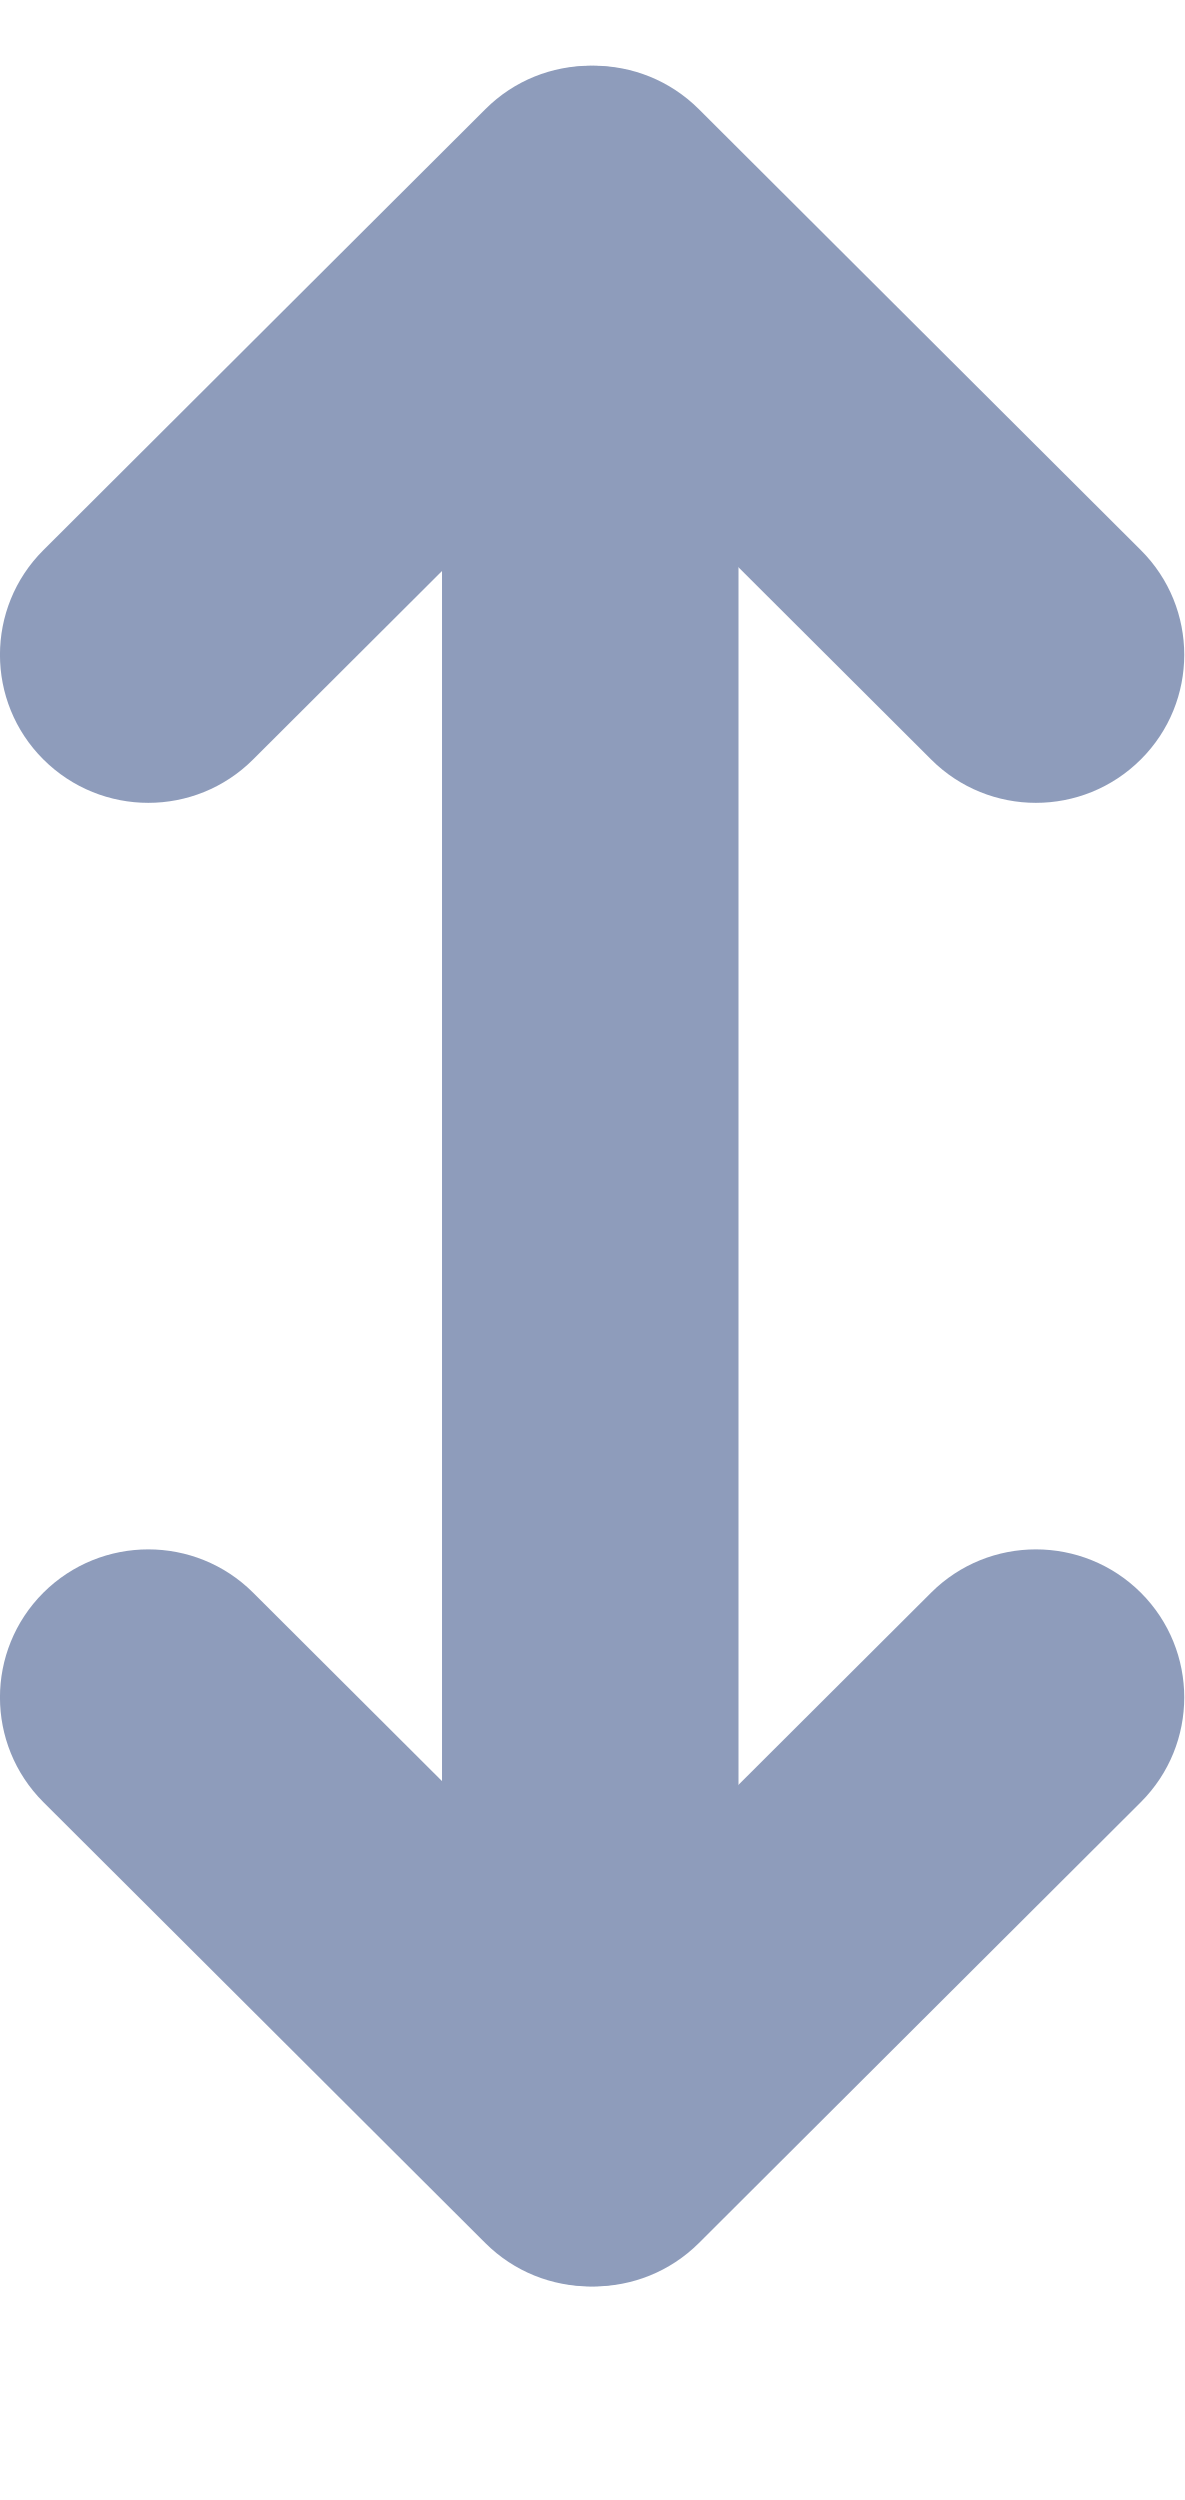
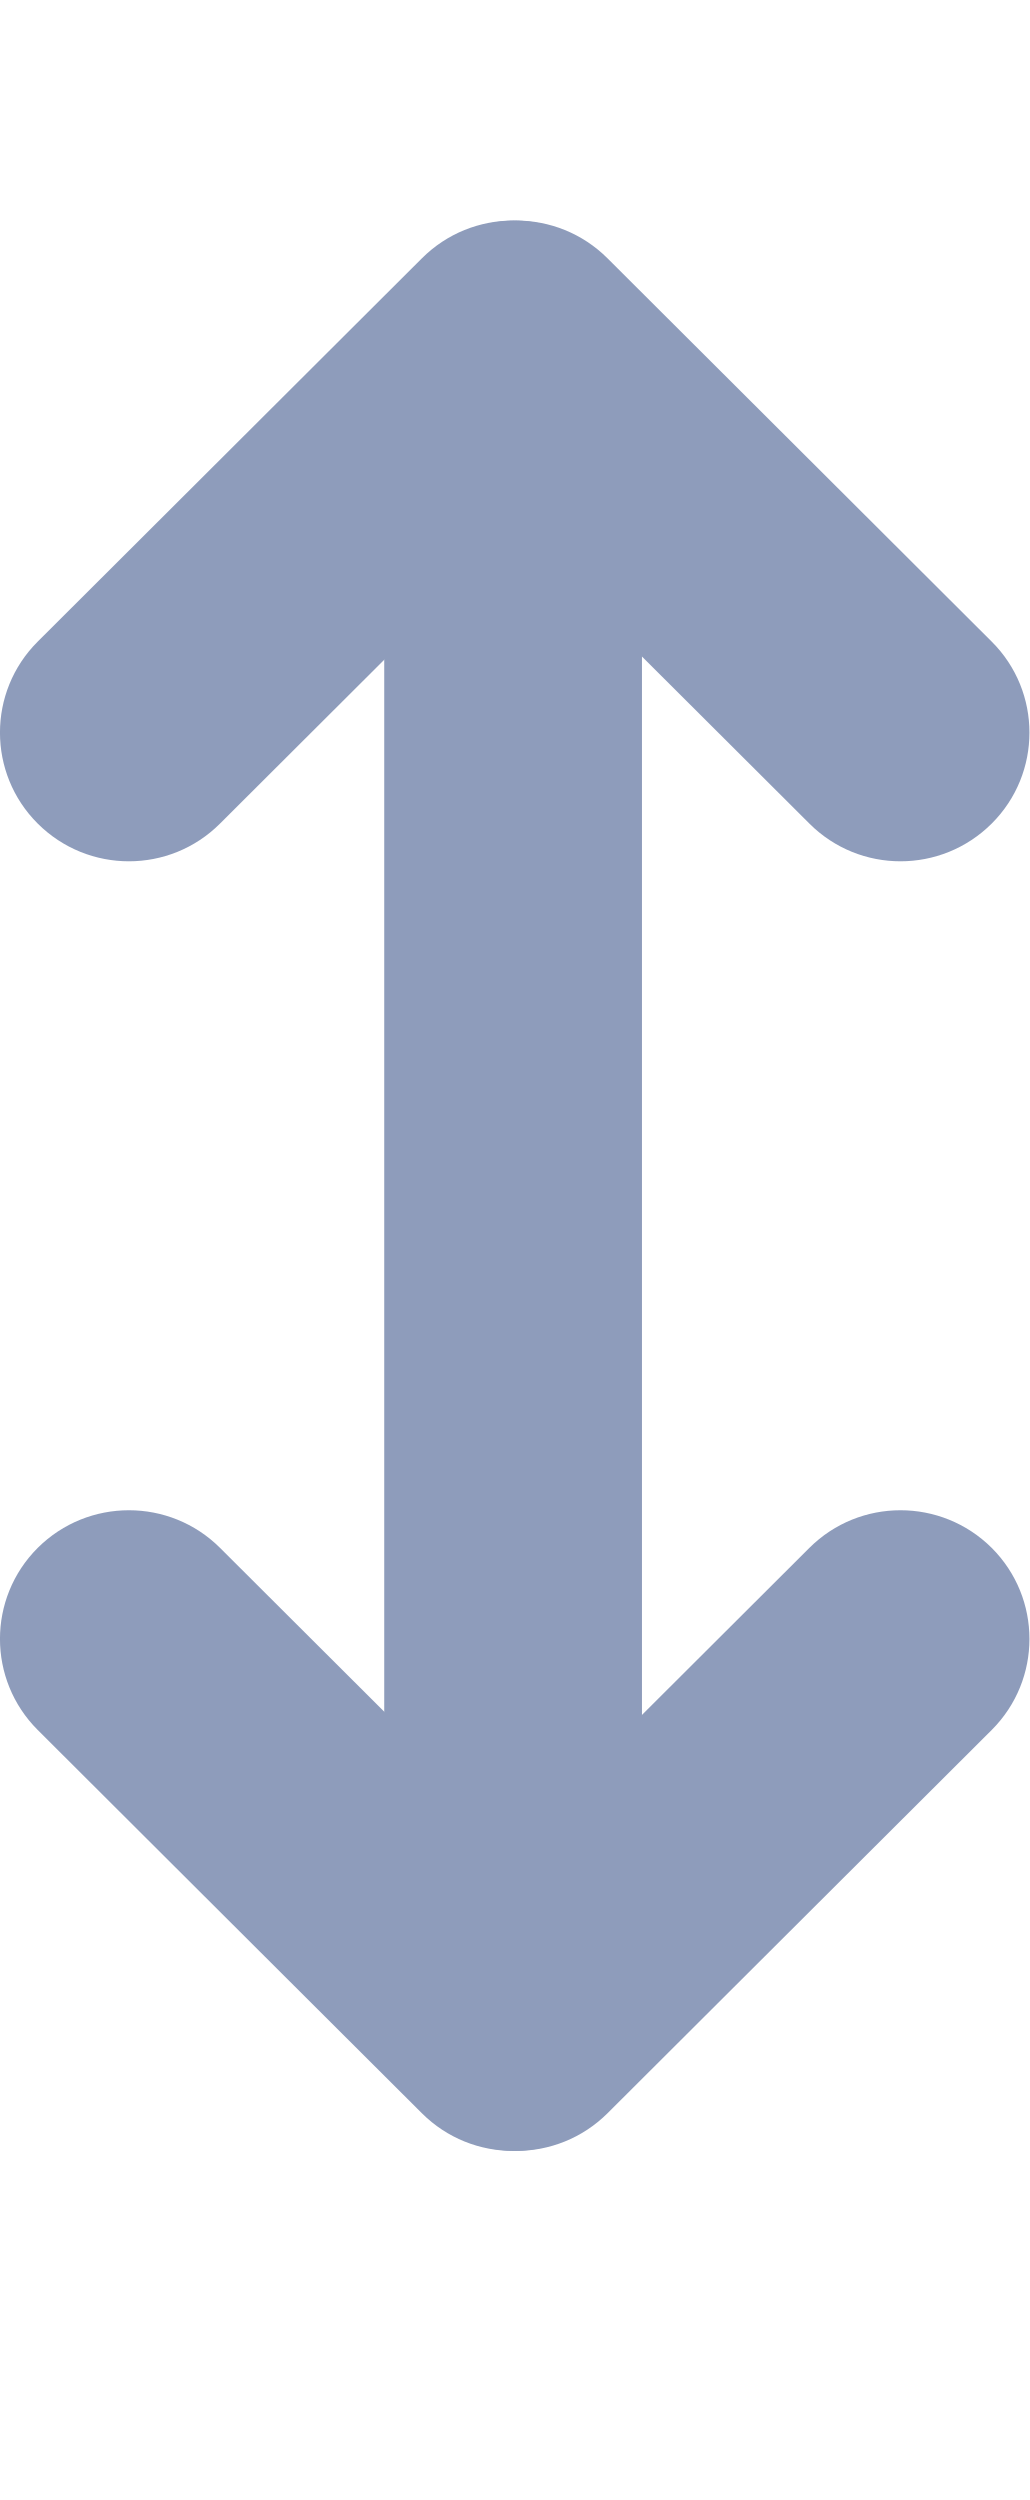
- <svg xmlns="http://www.w3.org/2000/svg" width="9" height="19" viewBox="0 0 8 16" fill="none">
+ <svg xmlns="http://www.w3.org/2000/svg" width="7" height="17" viewBox="0 0 8 16" fill="none">
  <path d="M4.696 14.709C4.305 15.099 3.67 15.099 3.279 14.709L0.293 11.73C-0.098 11.339 -0.098 10.706 0.293 10.315C0.685 9.925 1.319 9.925 1.71 10.315L4.696 13.294C5.087 13.685 5.087 14.318 4.696 14.709Z" fill="#8E9CBB" />
  <path d="M3.304 14.709C3.695 15.099 4.329 15.099 4.721 14.709L7.707 11.73C8.098 11.339 8.098 10.706 7.707 10.315C7.315 9.925 6.681 9.925 6.29 10.315L3.304 13.294C2.913 13.685 2.913 14.318 3.304 14.709Z" fill="#8E9CBB" />
  <path d="M3.988 14.016C3.434 14.016 2.986 13.568 2.986 13.016V3C2.986 2.448 3.434 2 3.988 2C4.541 2 4.989 2.448 4.989 3V13.016C4.989 13.568 4.541 14.016 3.988 14.016Z" fill="#8E9CBB" />
  <path d="M4.696 0.293C4.305 -0.098 3.67 -0.098 3.279 0.293L0.293 3.272C-0.098 3.662 -0.098 4.296 0.293 4.686C0.685 5.077 1.319 5.077 1.71 4.686L4.696 1.707C5.087 1.317 5.087 0.683 4.696 0.293Z" fill="#8E9CBB" />
  <path d="M3.304 0.293C3.695 -0.098 4.329 -0.098 4.721 0.293L7.707 3.272C8.098 3.662 8.098 4.296 7.707 4.686C7.315 5.077 6.681 5.077 6.29 4.686L3.304 1.707C2.913 1.317 2.913 0.683 3.304 0.293Z" fill="#8E9CBB" />
</svg>
